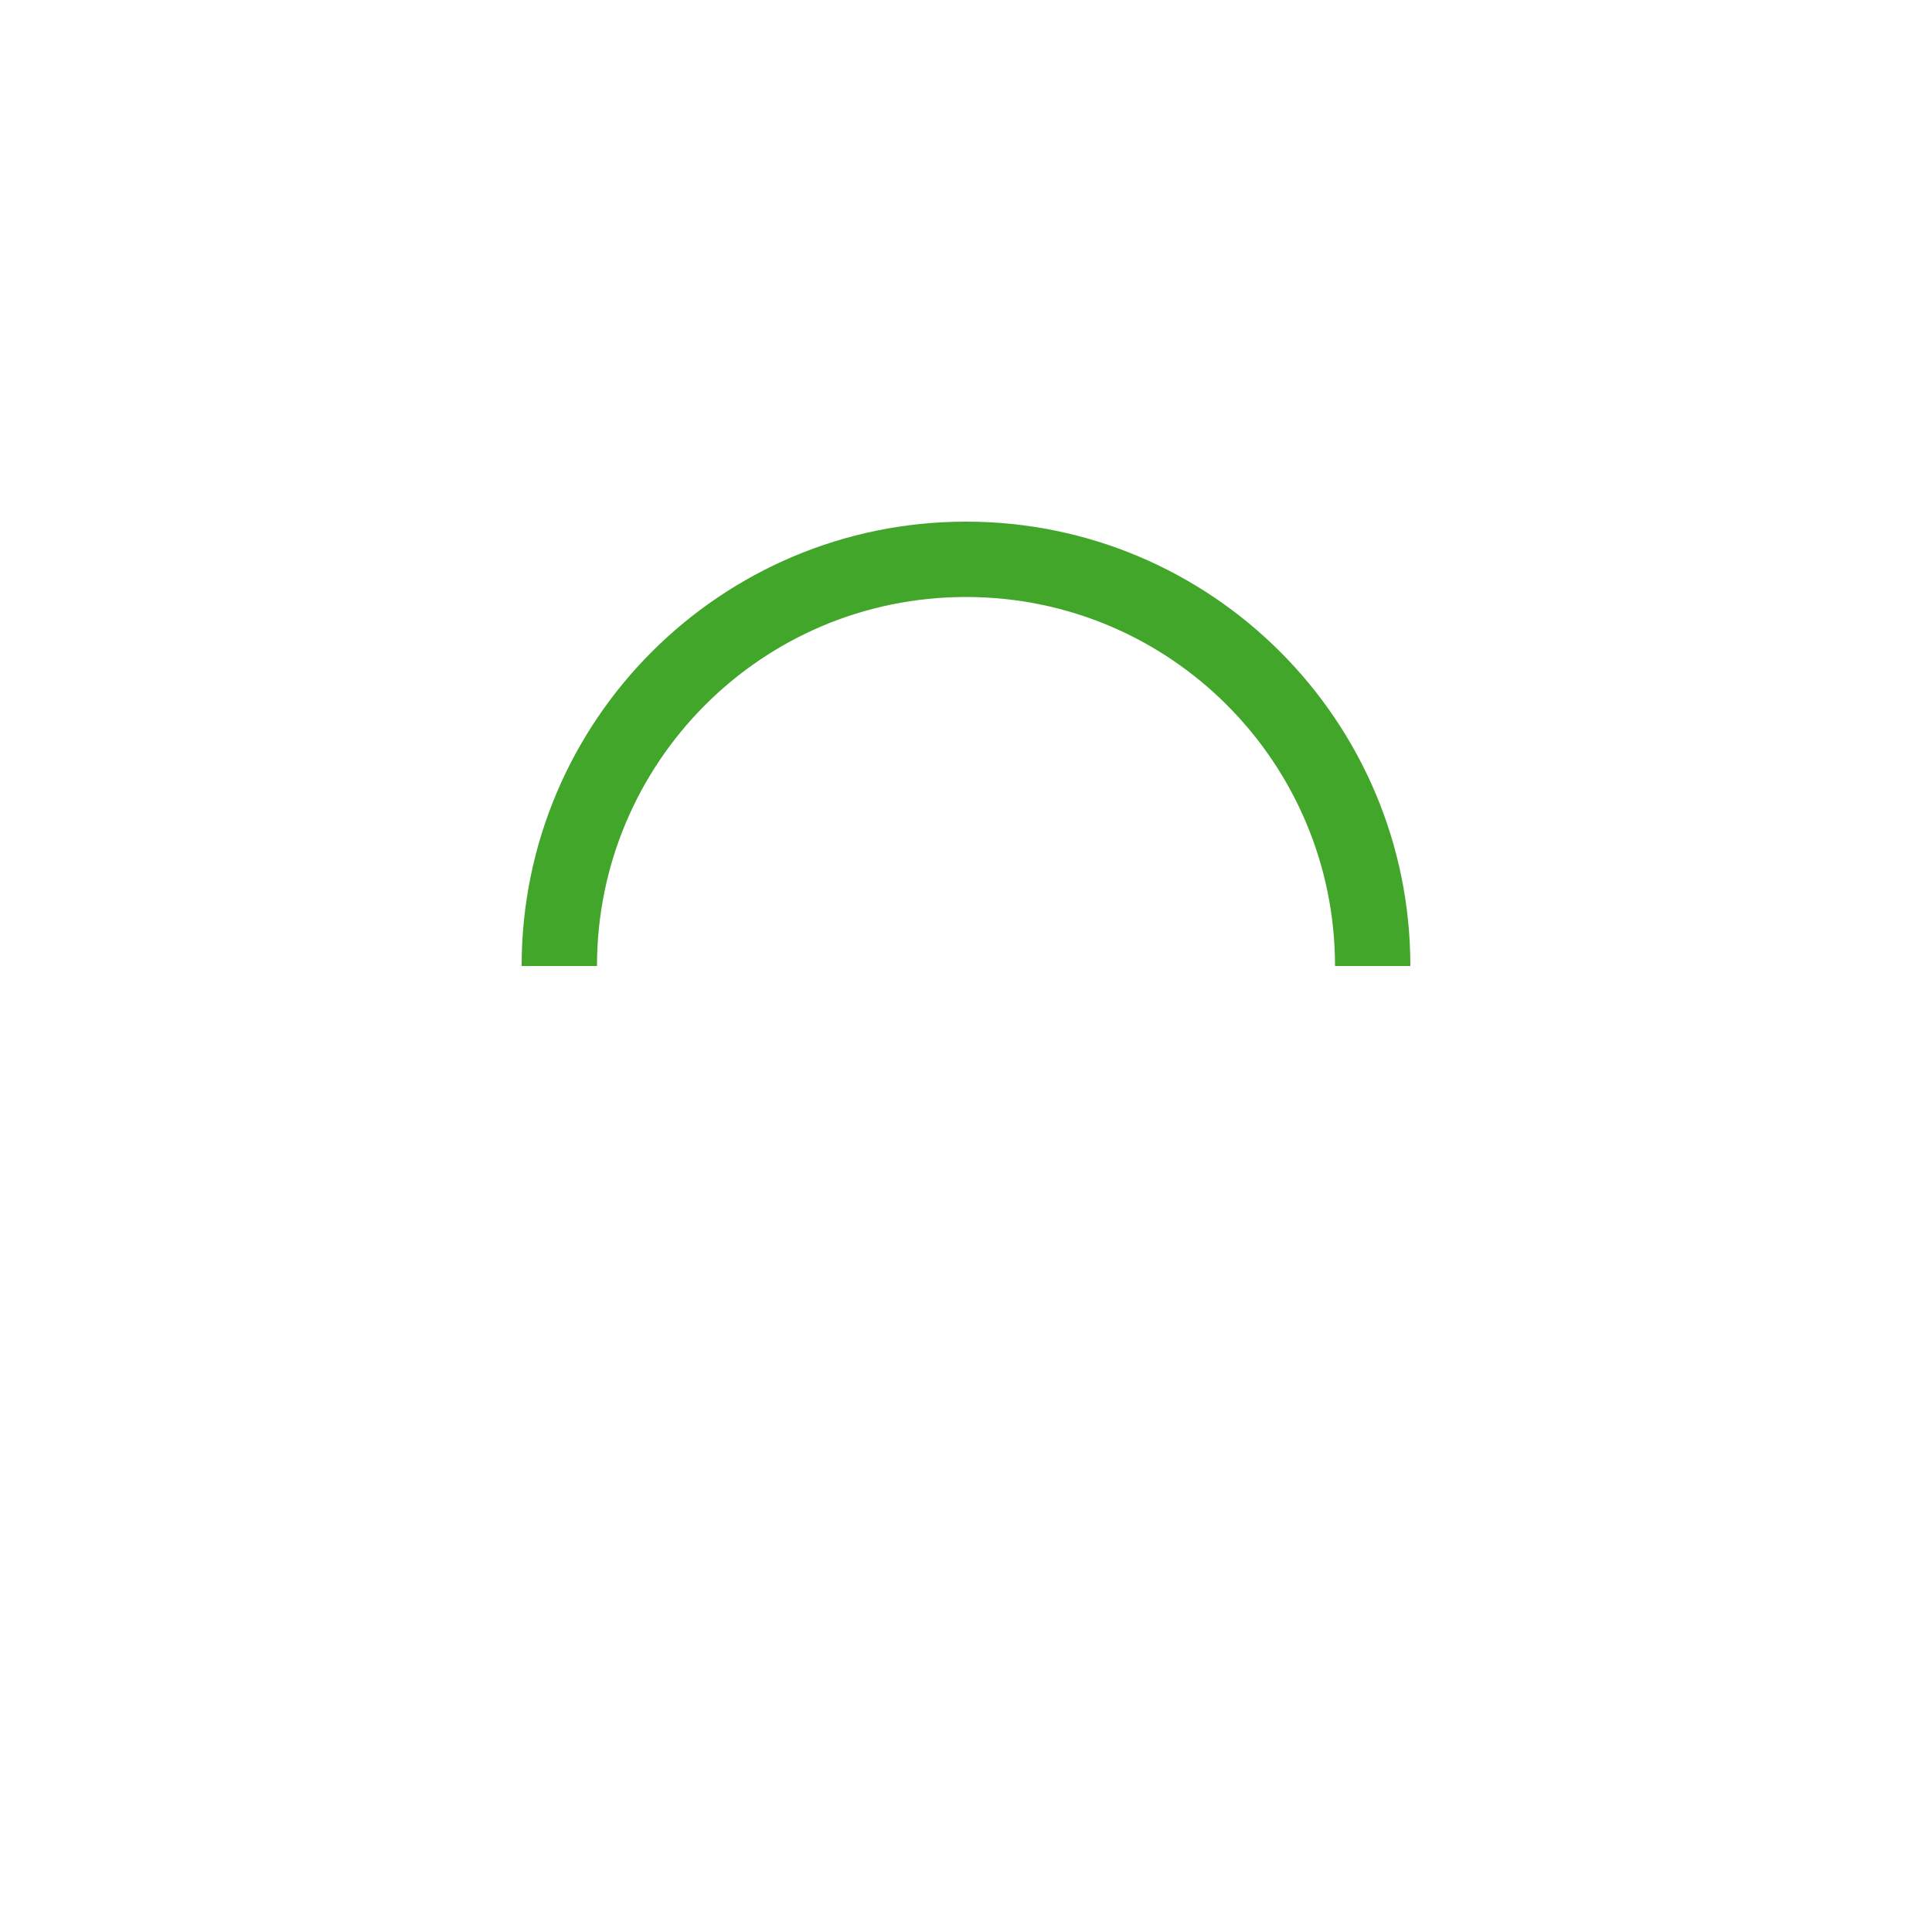
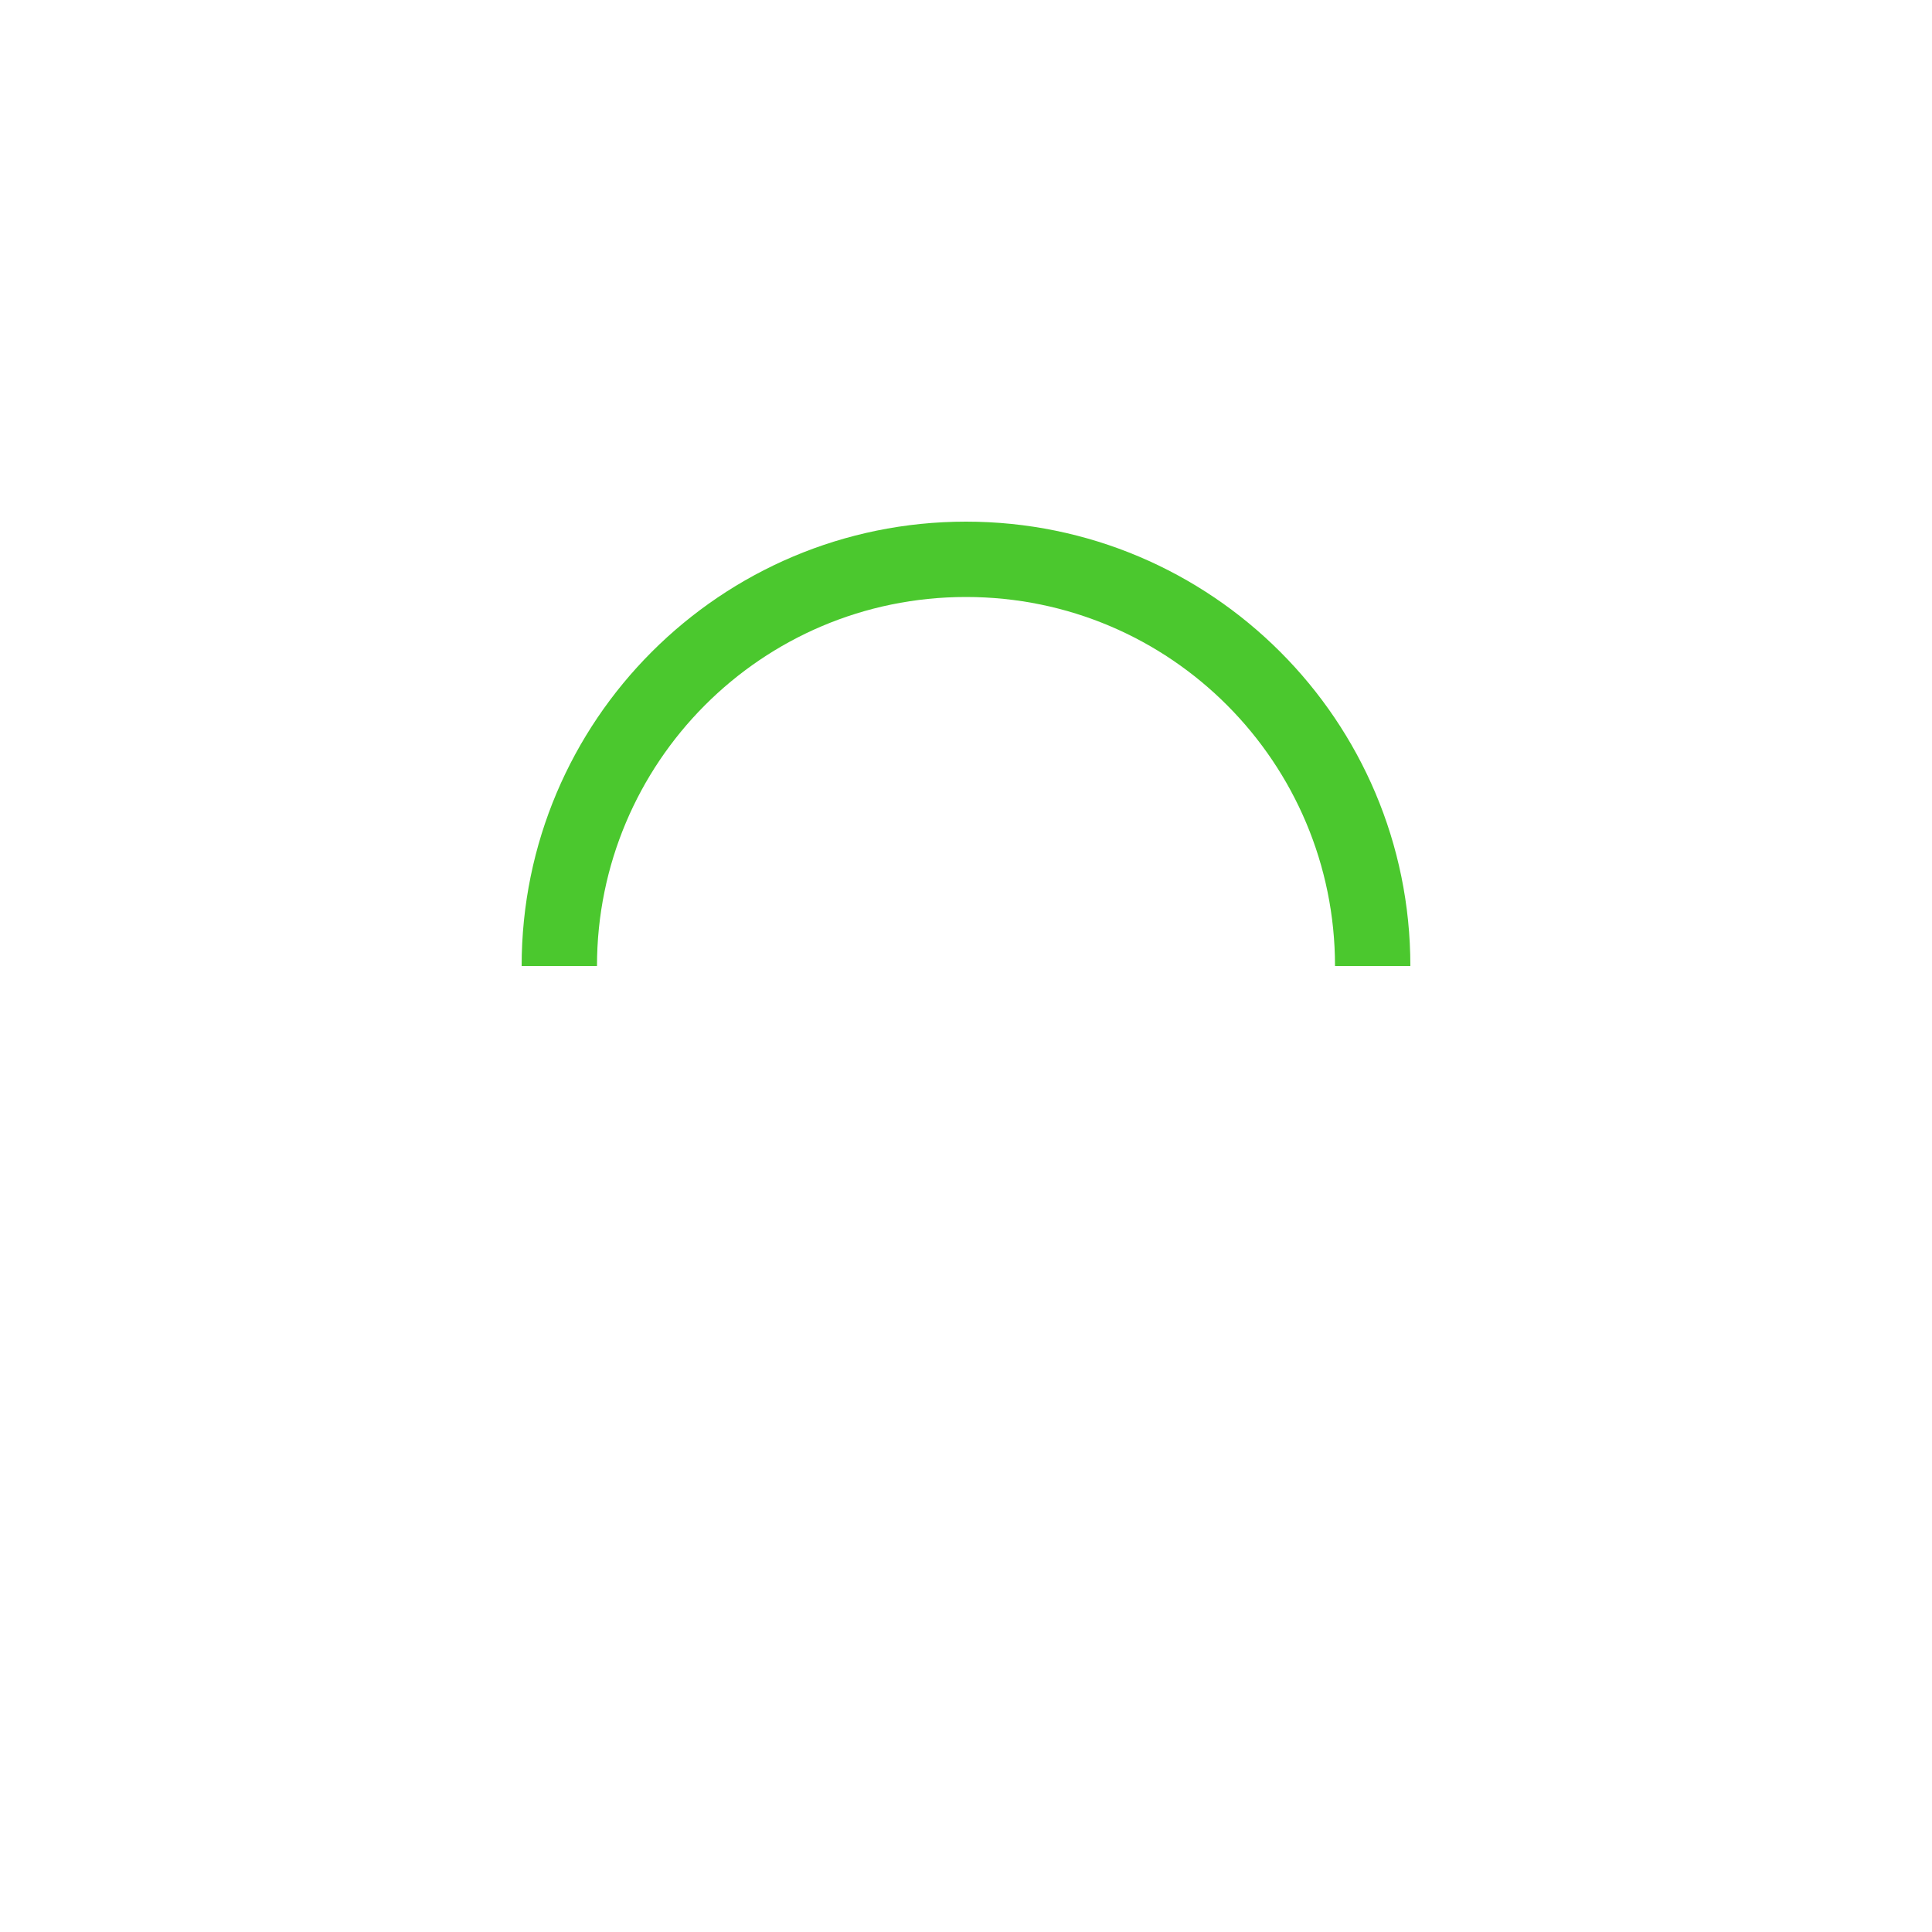
<svg xmlns="http://www.w3.org/2000/svg" version="1.1" id="L9" x="0px" y="0px" viewBox="0 0 100 100" enable-background="new 0 0 0 0" xml:space="preserve">
-   <path fill="#41a62a" d="M73,50c0-12.7-10.3-23-23-23S27,37.3,27,50 M30.9,50c0-10.5,8.5-19.1,19.1-19.1S69.1,39.5,69.1,50">
+   <path fill="#4bc82e" d="M73,50c0-12.7-10.3-23-23-23S27,37.3,27,50 M30.9,50c0-10.5,8.5-19.1,19.1-19.1S69.1,39.5,69.1,50">
    <animateTransform attributeName="transform" attributeType="XML" type="rotate" dur="1s" from="0 50 50" to="360 50 50" repeatCount="indefinite" />
  </path>
</svg>
